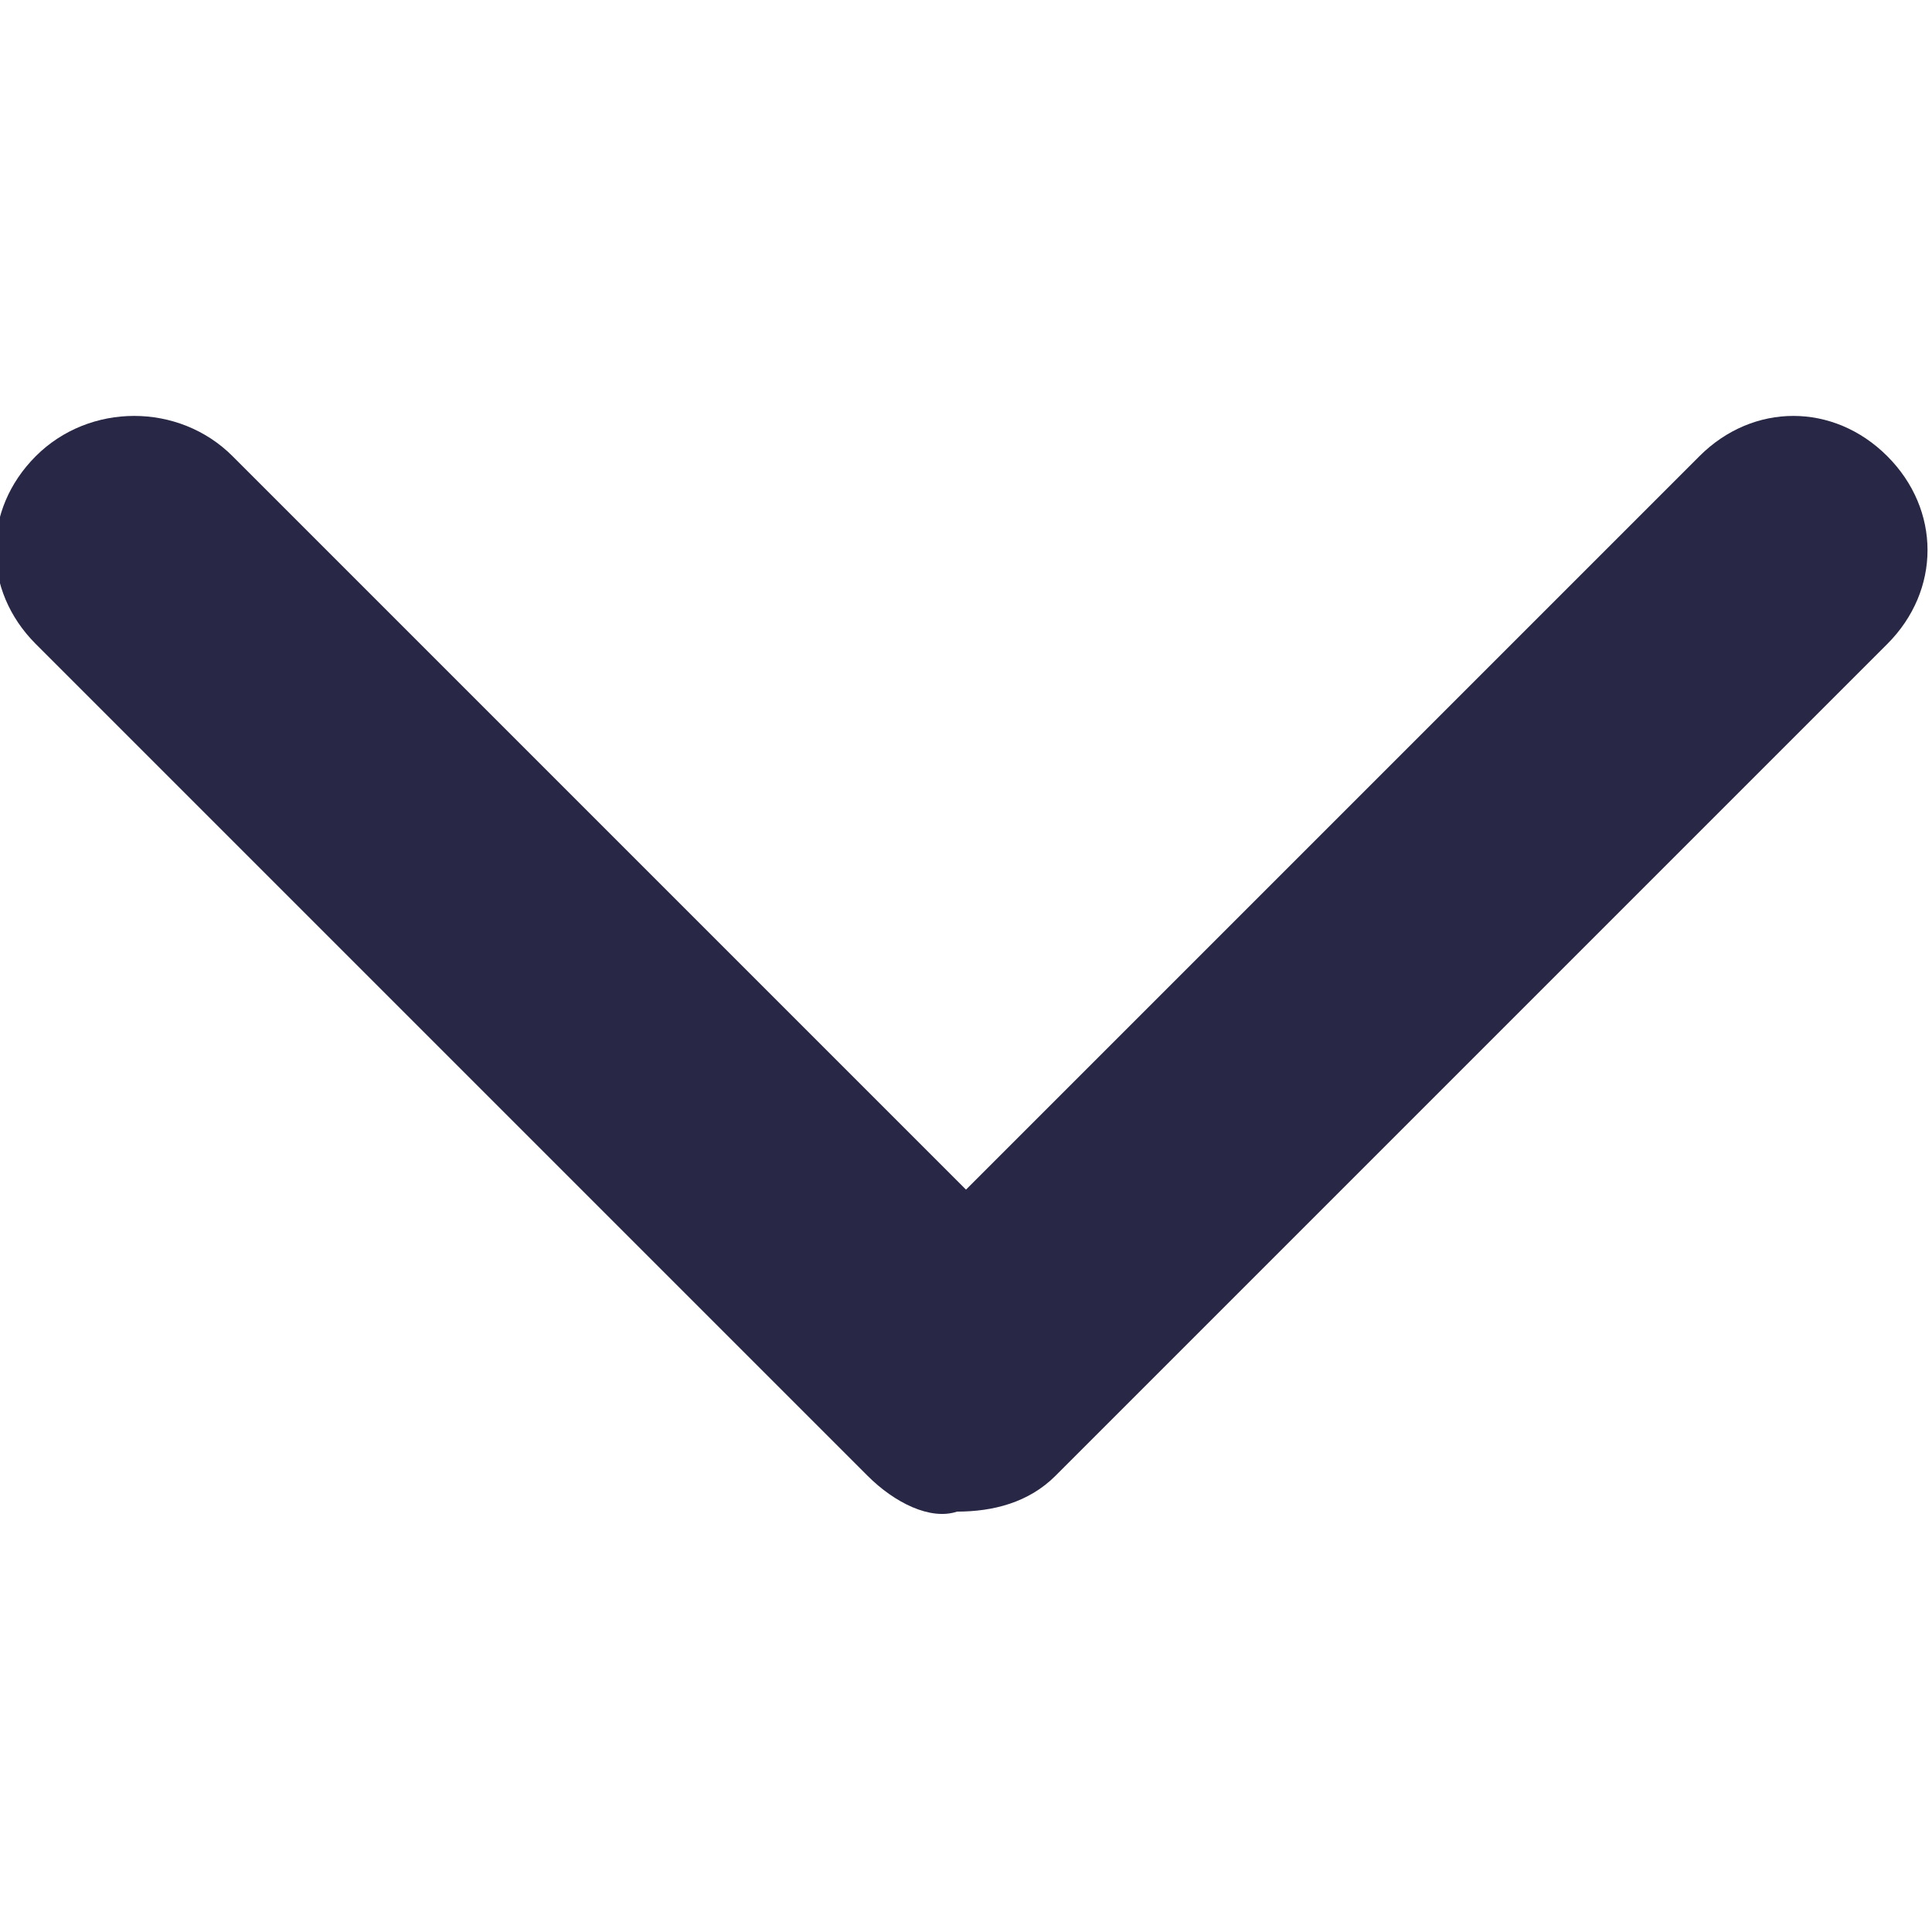
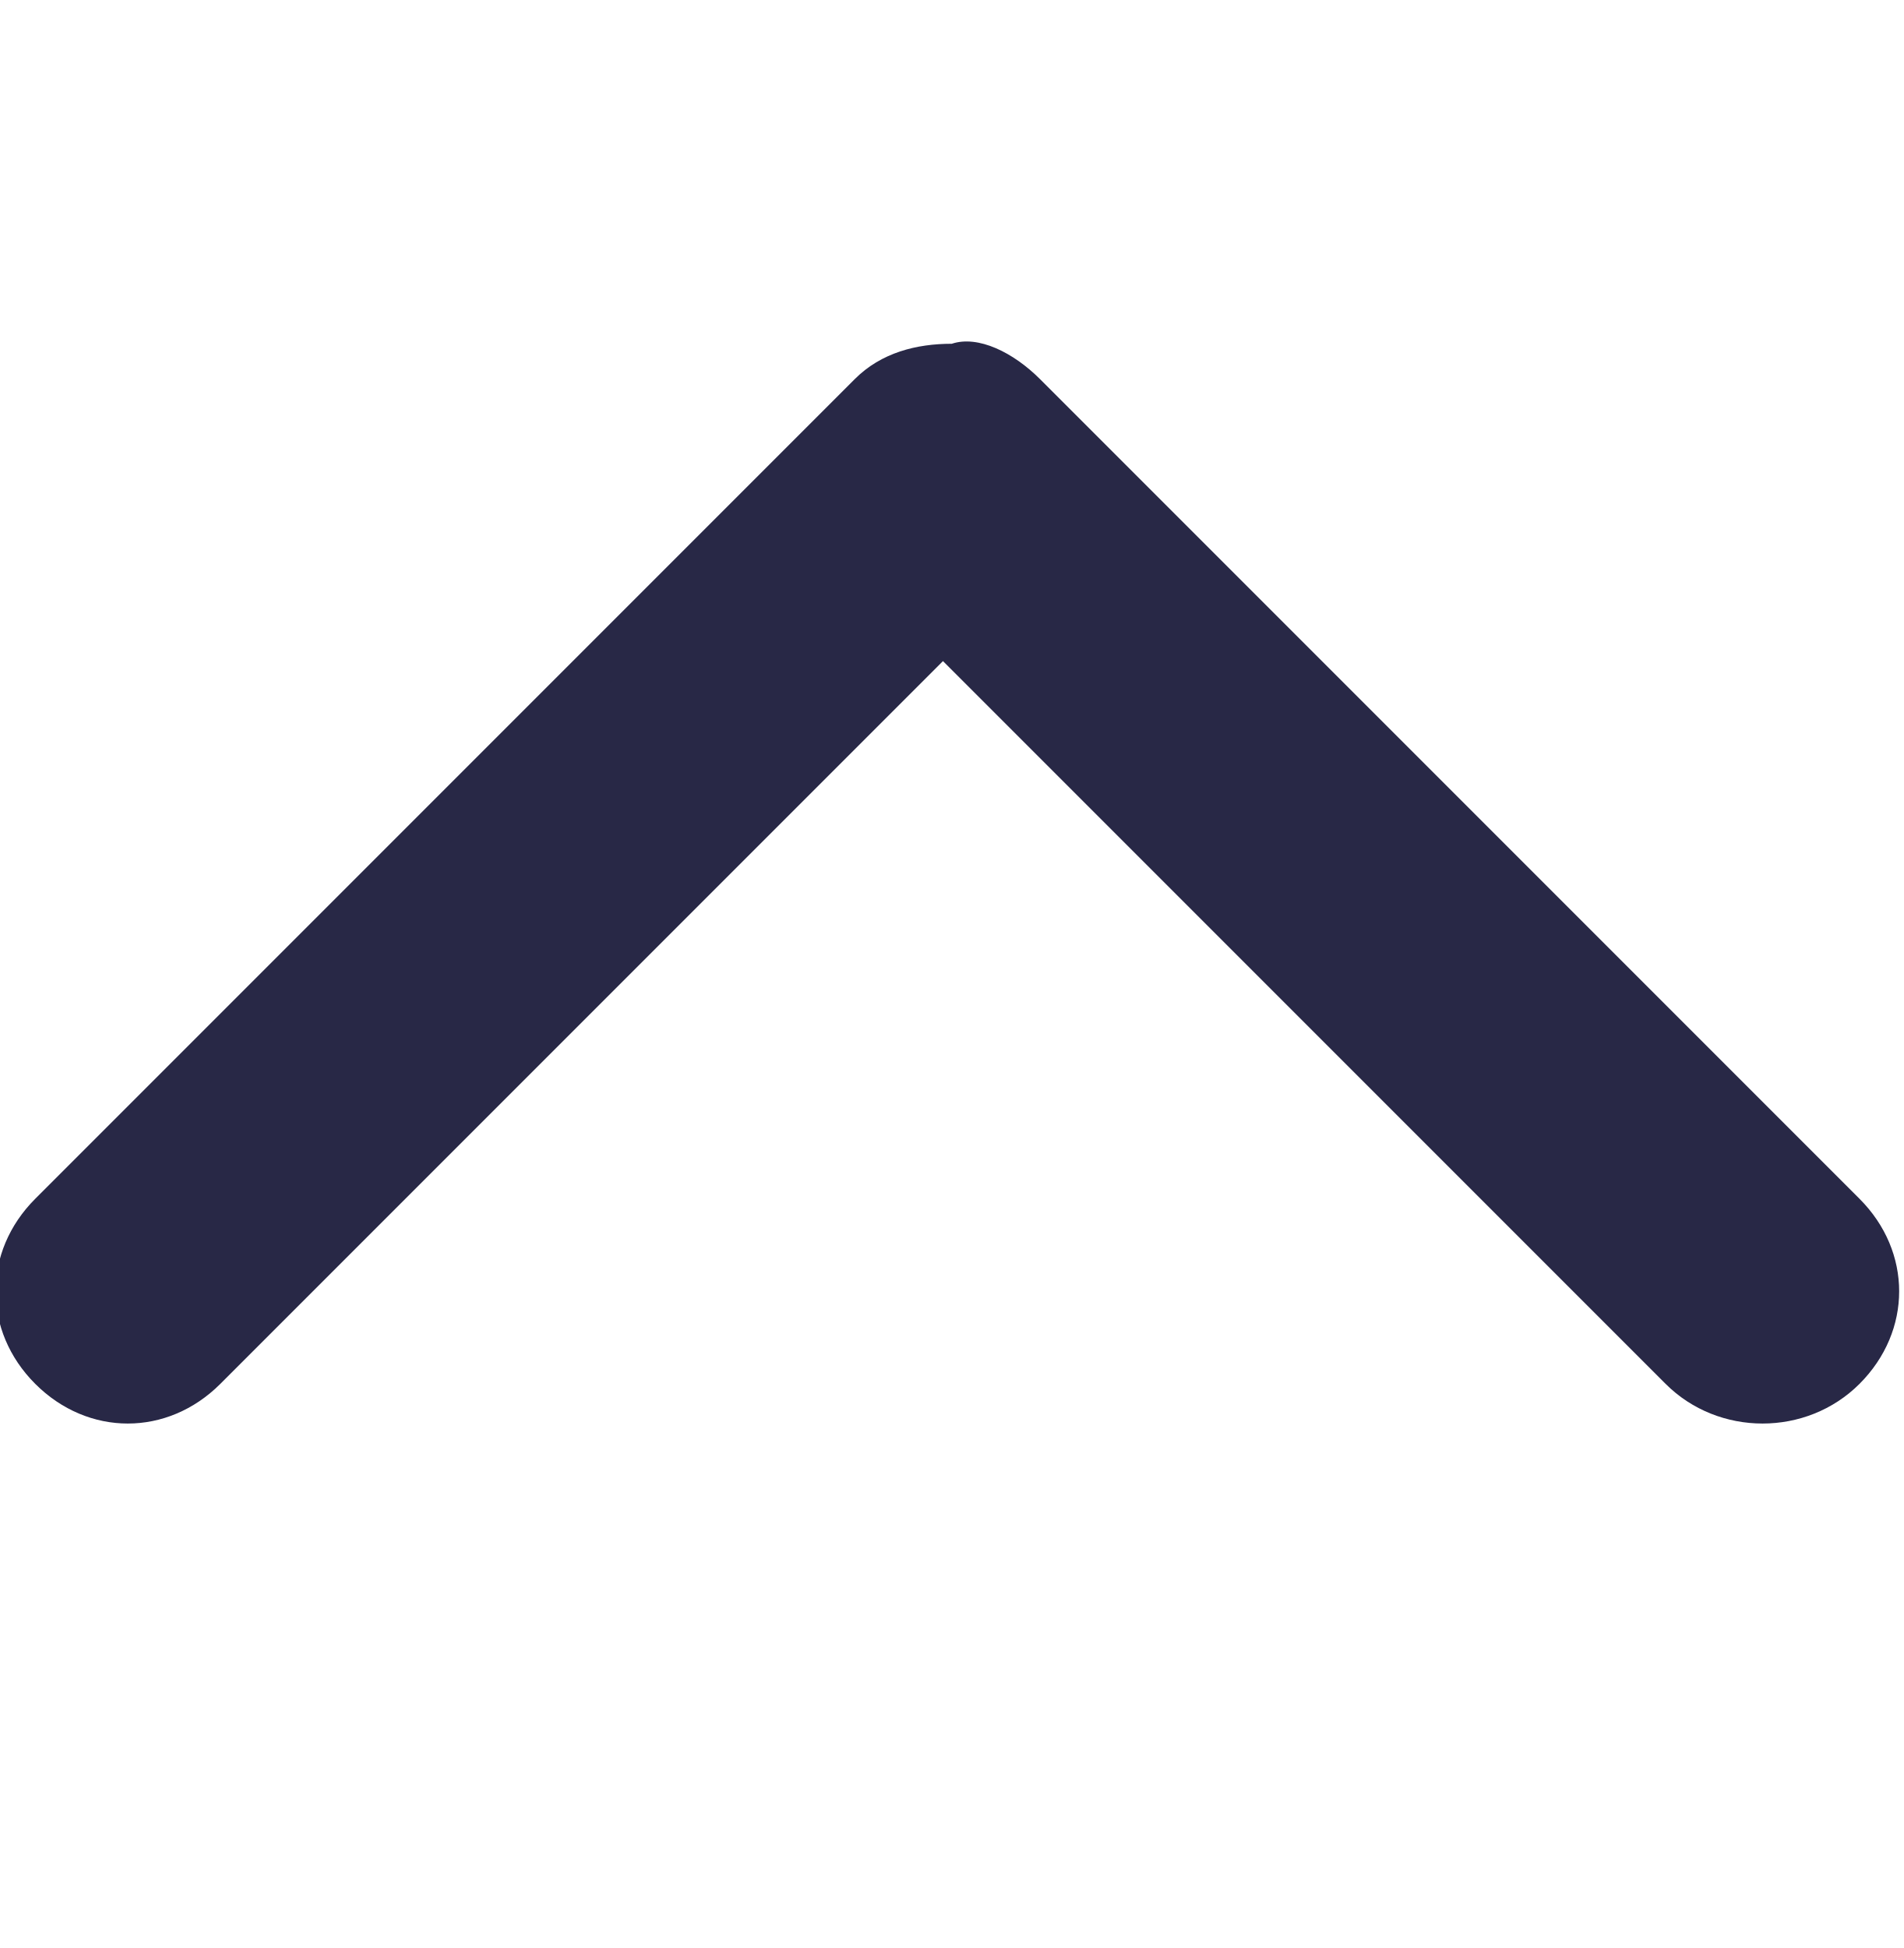
- <svg xmlns="http://www.w3.org/2000/svg" version="1.1" id="Capa_1" x="0px" y="0px" viewBox="0 0 21.6 21.6" style="enable-background:new 0 0 21.6 21.6;" xml:space="preserve">
+ <svg xmlns="http://www.w3.org/2000/svg" version="1.1" id="Capa_1" x="0px" y="0px" viewBox="0 0 21.6 22.1" style="enable-background:new 0 0 21.6 22.1;" xml:space="preserve">
  <style type="text/css">
	.st0{fill:#282846;}
</style>
  <g>
-     <path class="st0" d="M9.7,16.5L0.4,7.2c-0.6-0.6-0.6-1.5,0-2.1s1.6-0.6,2.2,0l8.2,8.2L19,5.1c0.6-0.6,1.5-0.6,2.1,0s0.6,1.5,0,2.1   l-9.3,9.3c-0.3,0.3-0.7,0.4-1.1,0.4C10.4,17,10,16.8,9.7,16.5z" />
+     <path class="st0" d="M11.8,4.3l9.3,9.3c0.6,0.6,0.6,1.5,0,2.1c-0.6,0.6-1.6,0.6-2.2,0l-8.2-8.2l-8.2,8.2c-0.6,0.6-1.5,0.6-2.1,0   c-0.6-0.6-0.6-1.5,0-2.1l9.3-9.3C10,4,10.4,3.9,10.8,3.9C11.1,3.8,11.5,4,11.8,4.3z" />
  </g>
</svg>
